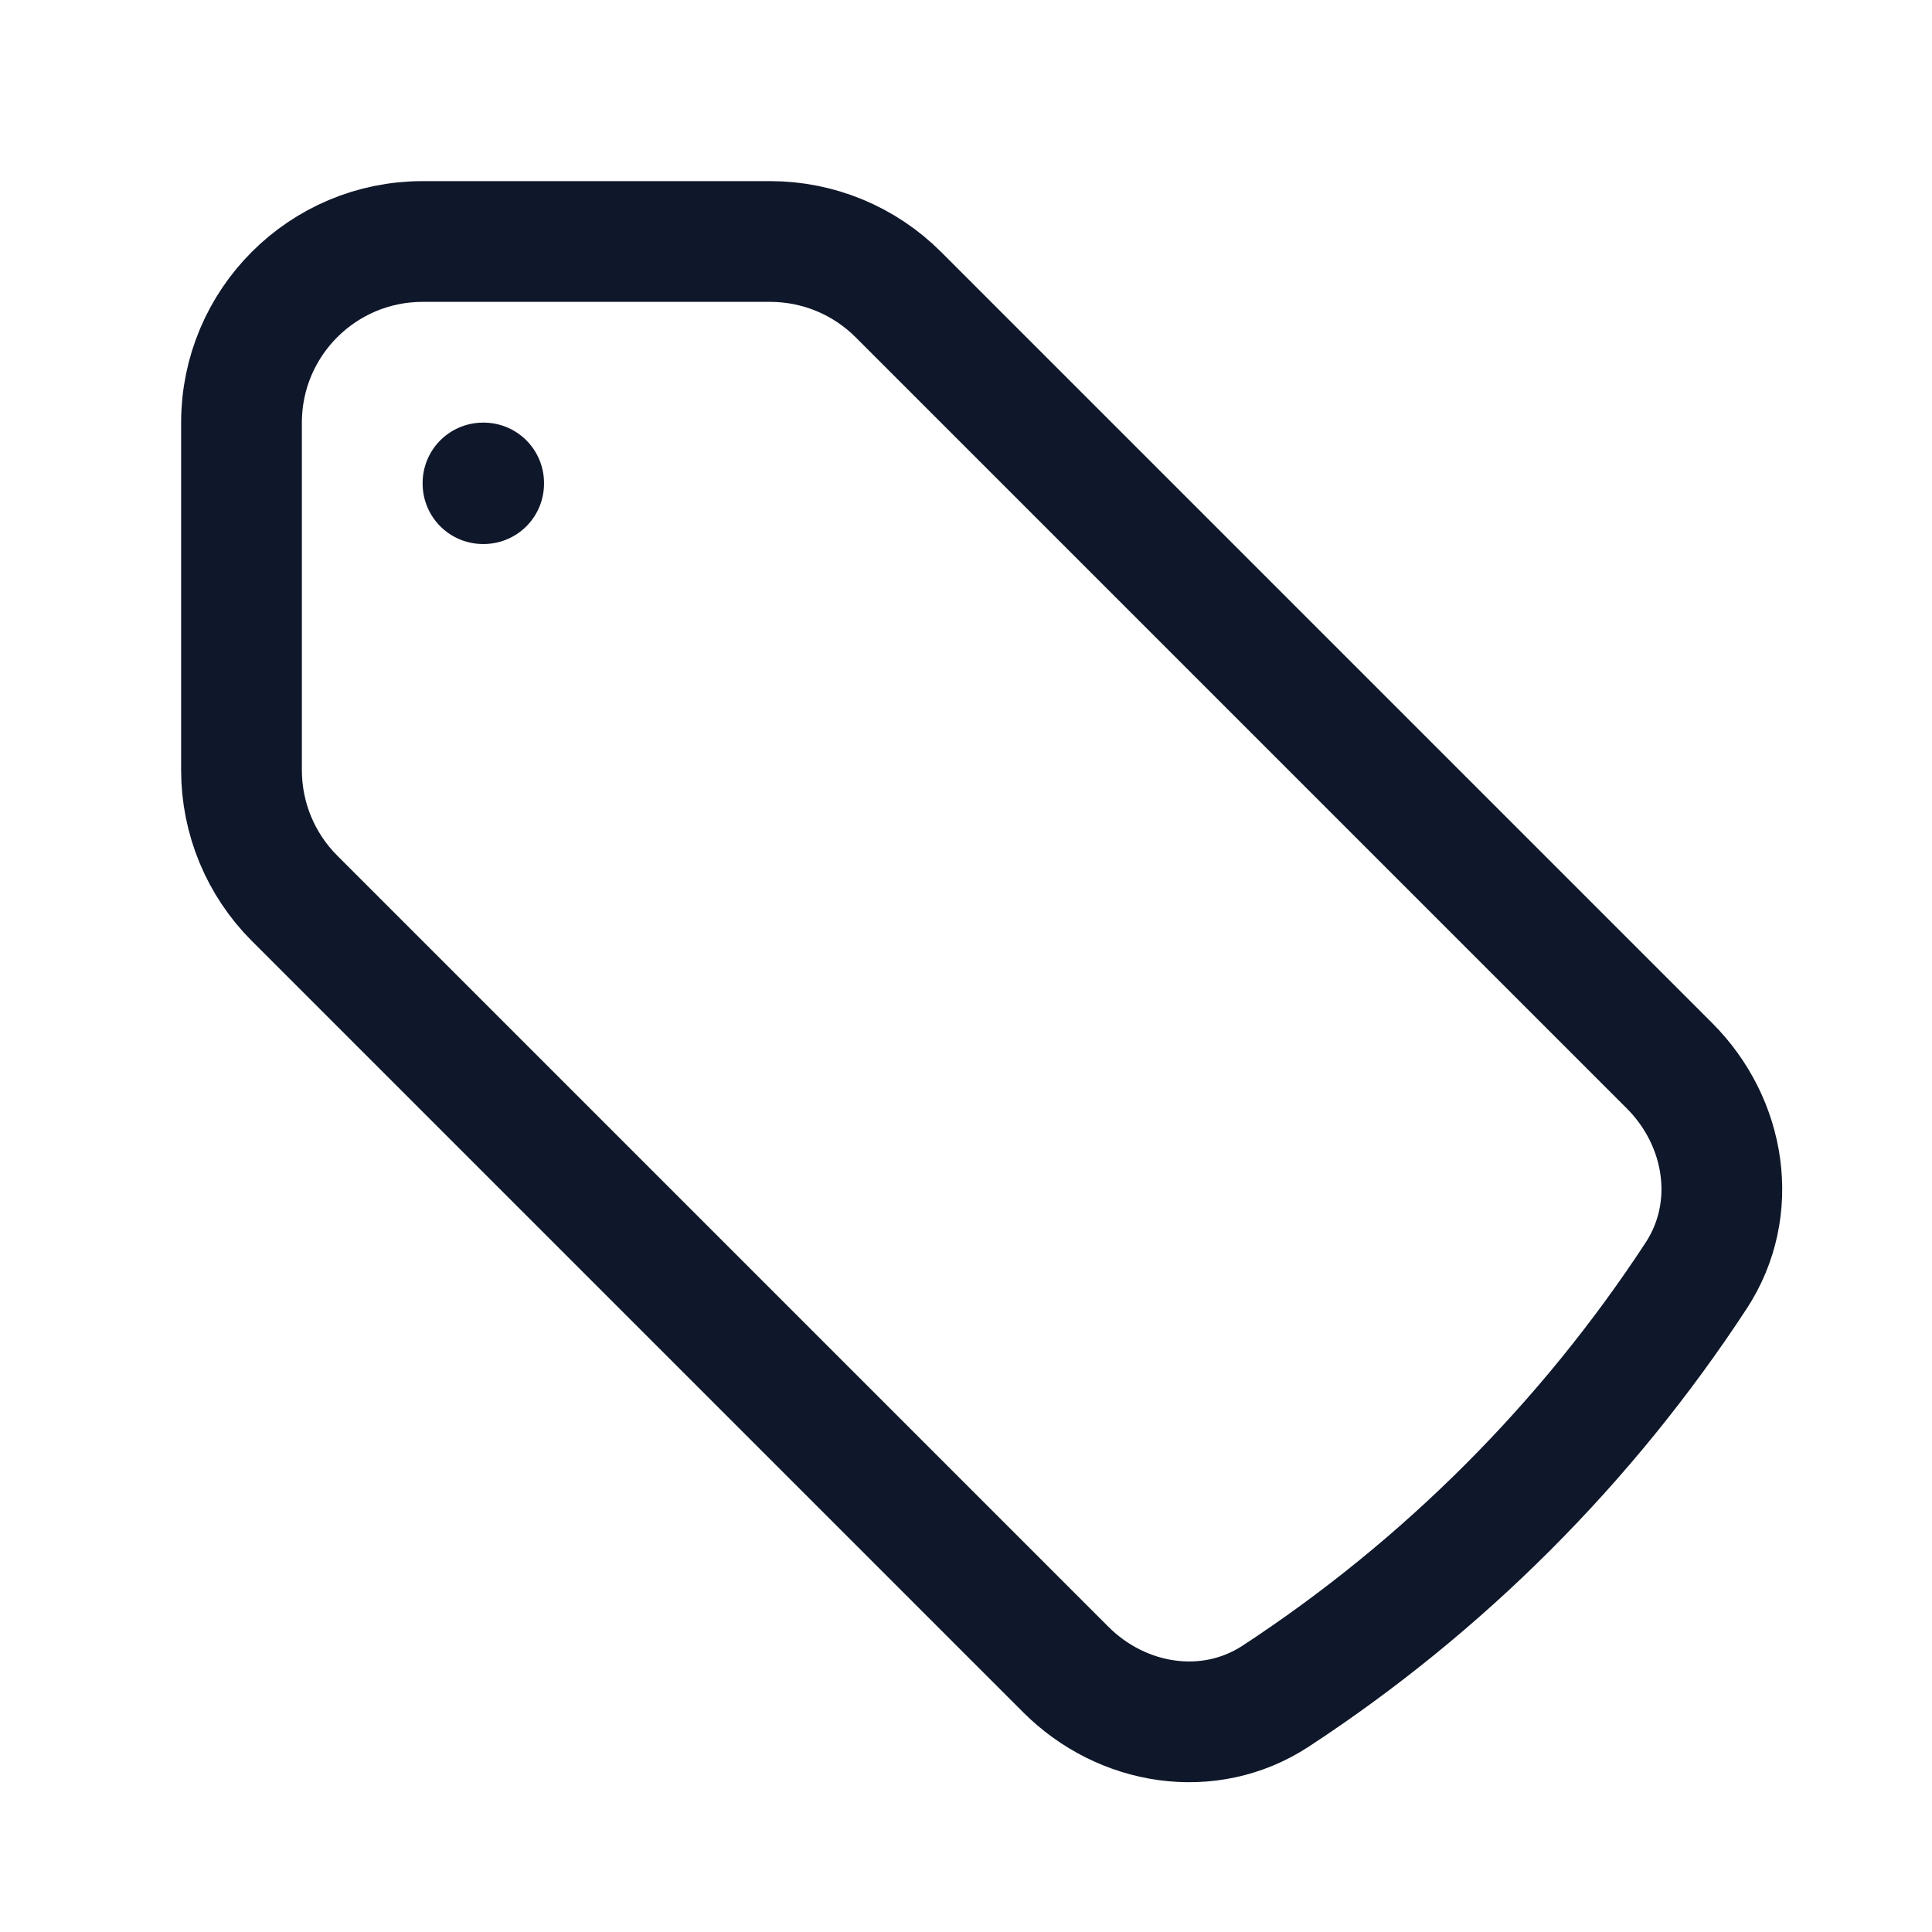
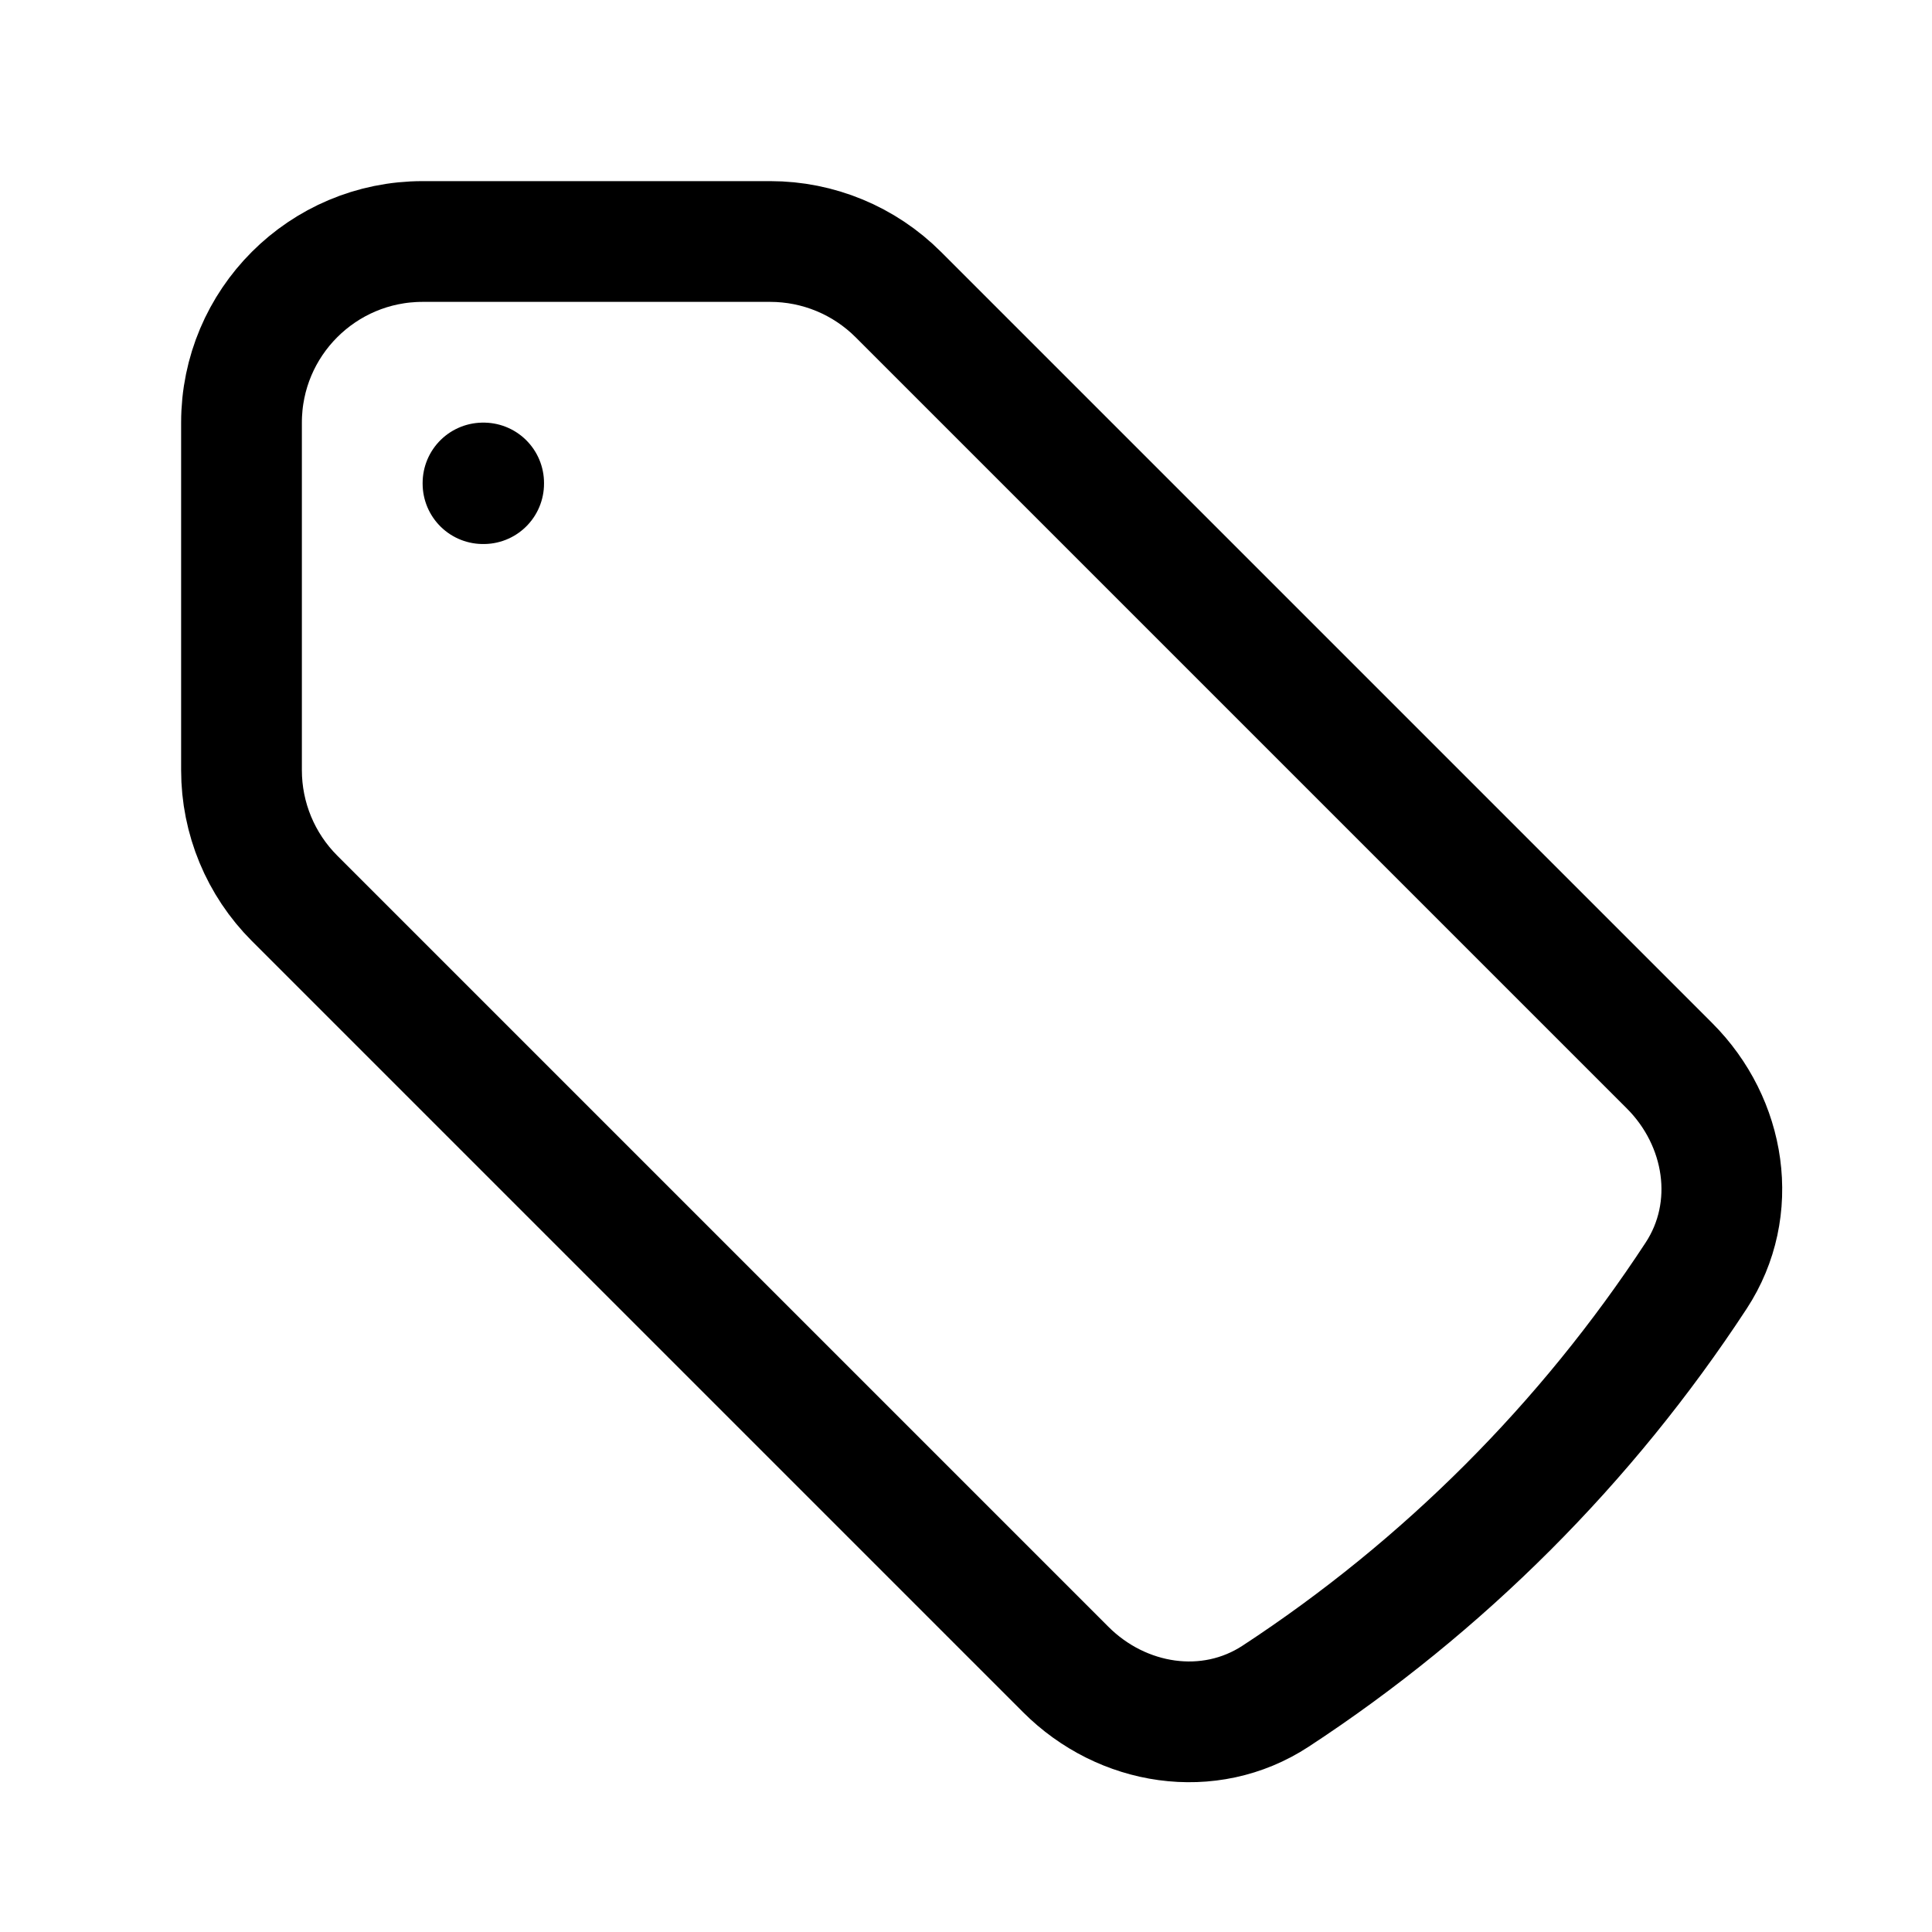
<svg xmlns="http://www.w3.org/2000/svg" width="24" height="24" viewBox="0 0 24 24" fill="none">
-   <path d="M9.568 3H5.25C4.007 3 3 4.007 3 5.25V9.568C3 10.165 3.237 10.737 3.659 11.159L13.24 20.74C13.939 21.439 15.02 21.612 15.847 21.07C17.927 19.708 19.708 17.927 21.07 15.847C21.612 15.02 21.439 13.939 20.74 13.24L11.159 3.659C10.737 3.237 10.165 3 9.568 3Z" stroke="#0F172A" stroke-width="1.5" stroke-linecap="round" stroke-linejoin="round" />
-   <path d="M6 6H6.008V6.008H6V6Z" stroke="#0F172A" stroke-width="1.5" stroke-linecap="round" stroke-linejoin="round" />
+   <path d="M9.568 3H5.25C4.007 3 3 4.007 3 5.25V9.568C3 10.165 3.237 10.737 3.659 11.159L13.24 20.74C13.939 21.439 15.02 21.612 15.847 21.07C17.927 19.708 19.708 17.927 21.07 15.847C21.612 15.02 21.439 13.939 20.74 13.24L11.159 3.659C10.737 3.237 10.165 3 9.568 3Z" stroke="currentColor" stroke-width="1.5" stroke-linecap="round" stroke-linejoin="round" />
+   <path d="M6 6H6.008V6.008H6V6Z" stroke="currentColor" stroke-width="1.5" stroke-linecap="round" stroke-linejoin="round" />
</svg>
